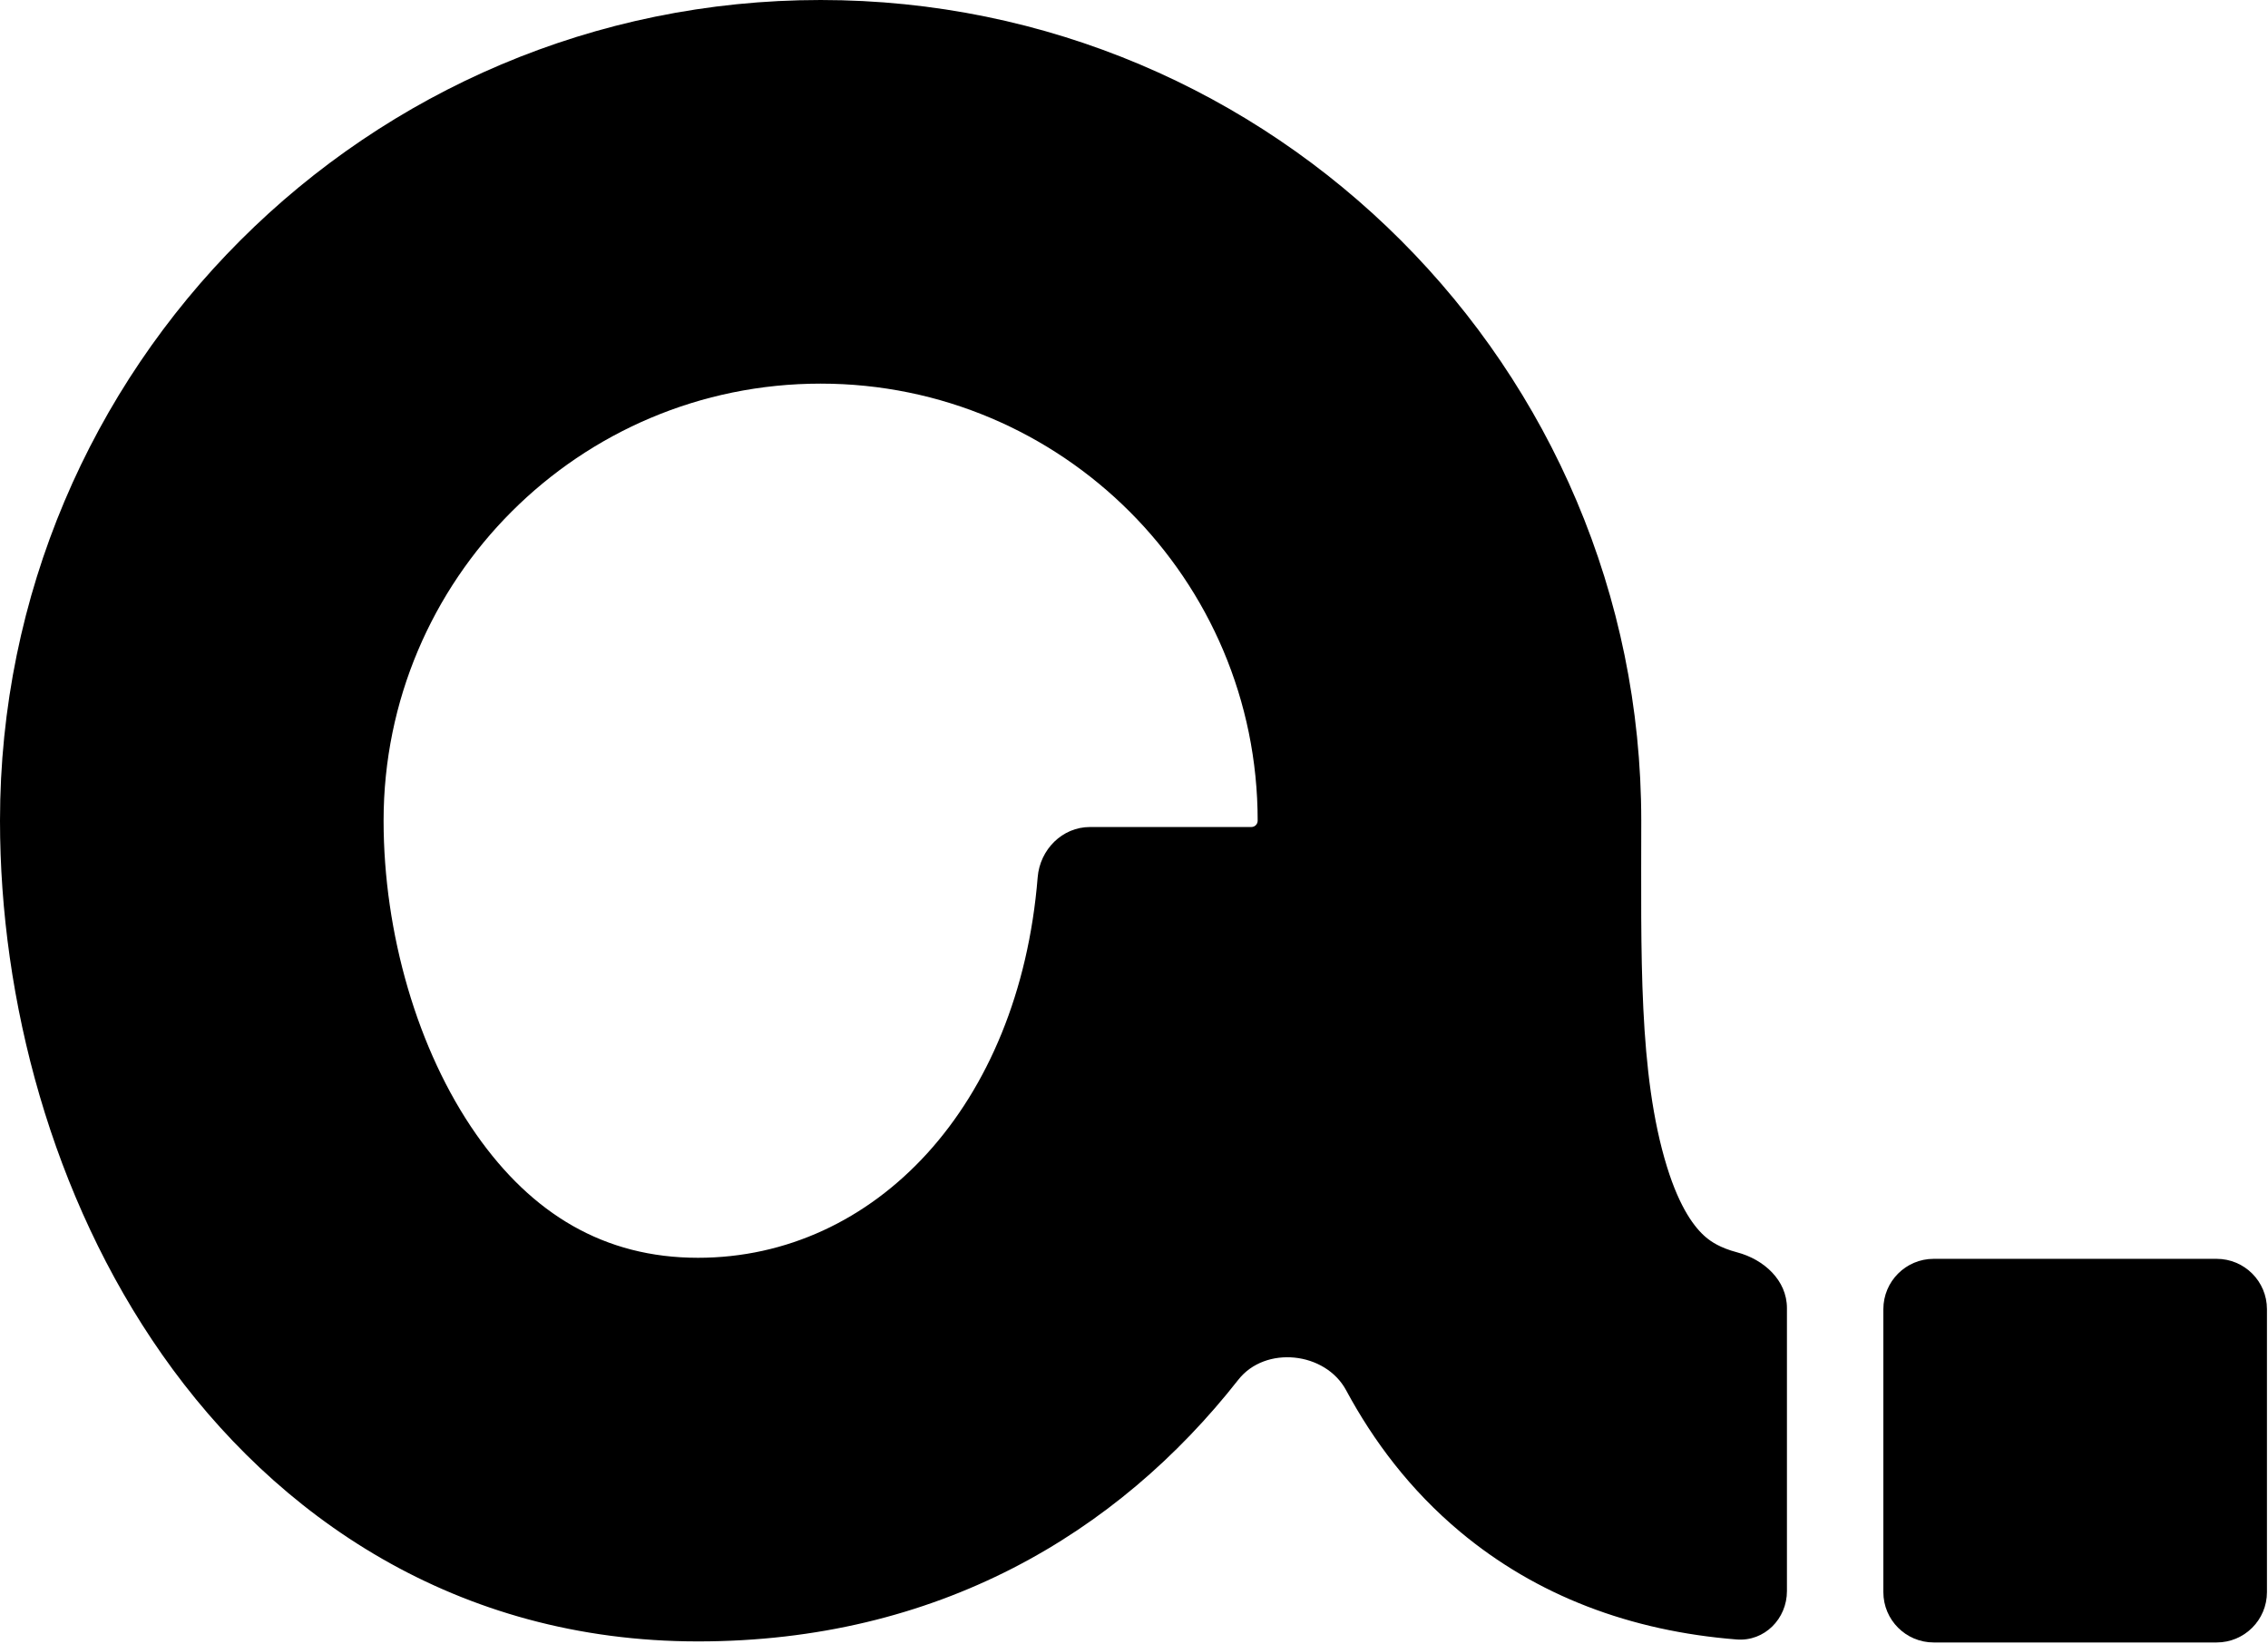
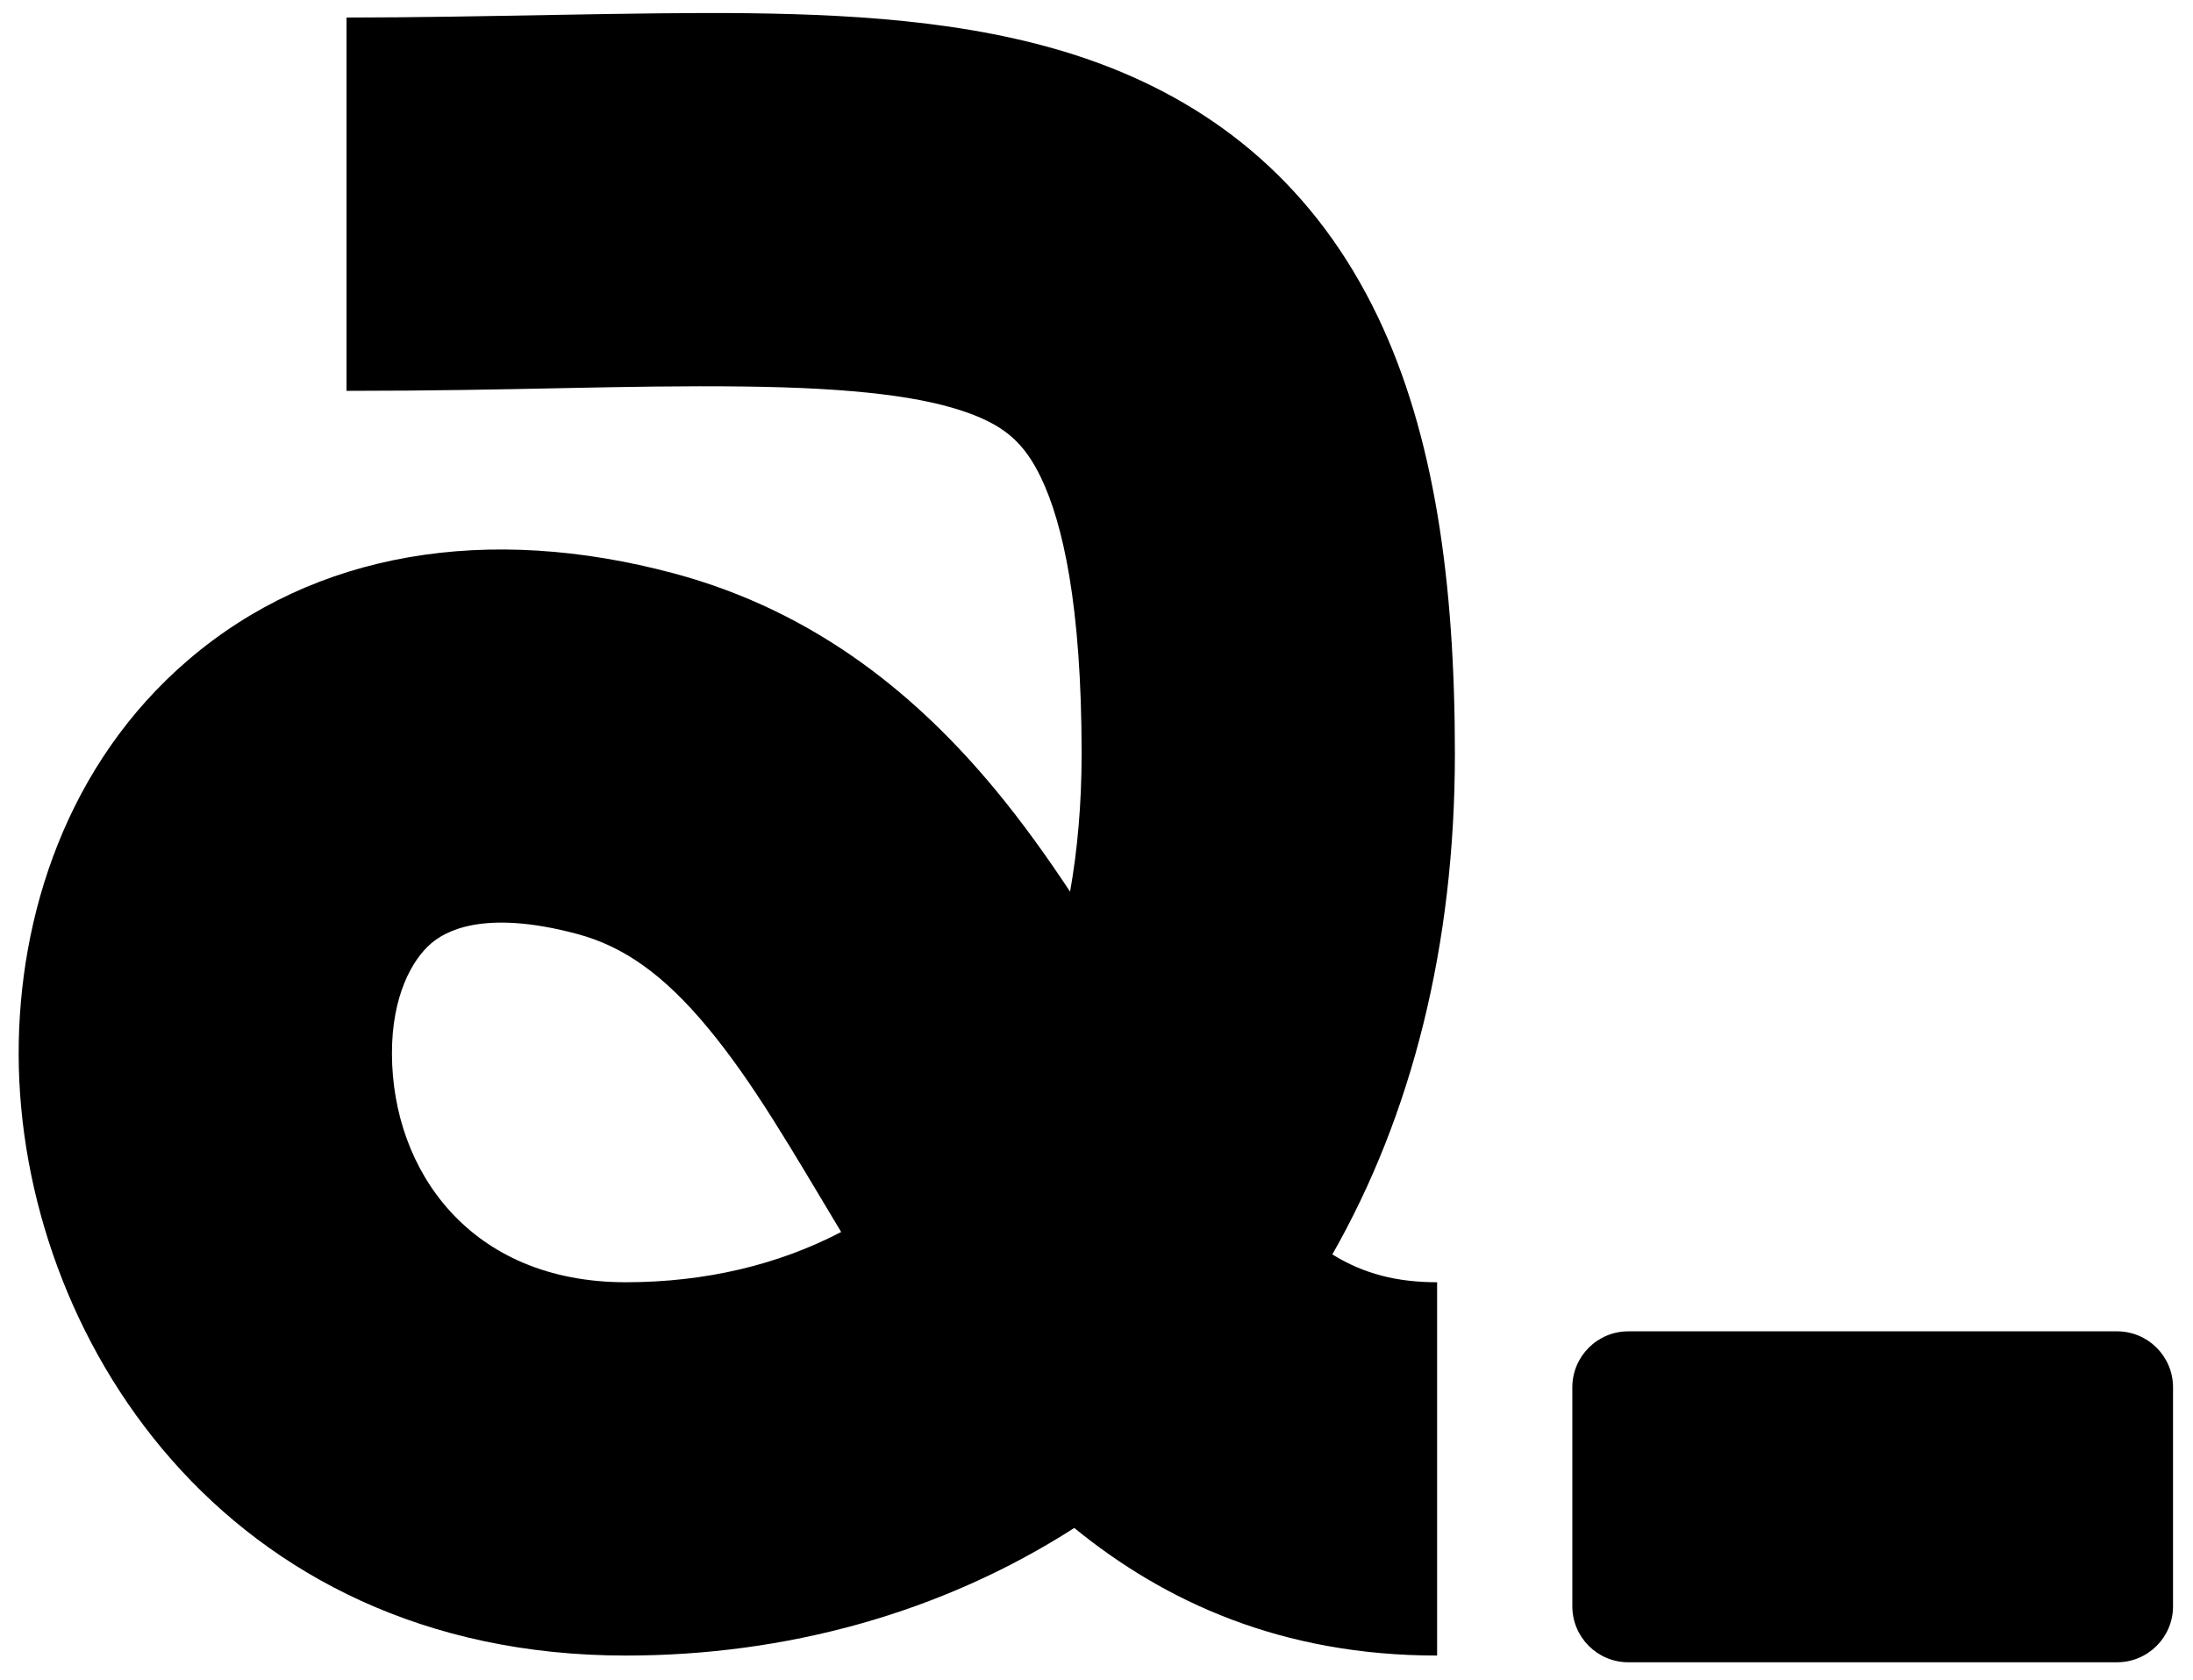
- <svg xmlns="http://www.w3.org/2000/svg" width="1082" height="784" viewBox="0 0 1082 784" fill="none">
-   <path d="M600 391.5C600 276.349 506.651 183 391.5 183C276.349 183 183 276.349 183 391.5C183 444.961 199.068 500.988 227.187 541.12C253.747 579.028 288.181 600 333 600C417.378 600 486.223 527.628 495.045 418.497C496.113 405.286 506.745 394.509 520 394.509H596.985C598.648 394.509 600 393.163 600 391.5ZM783 391.5C783 454.618 781.537 512.253 795.278 556.615C801.439 576.506 808.593 585.812 813.92 590.27C816.268 592.234 820.533 595.241 828.701 597.392C841.519 600.767 852.5 610.745 852.5 624V759C852.5 772.255 841.734 783.114 828.52 782.074C777.88 778.088 733.031 761.198 696.486 730.621C672.723 710.738 655.202 687.348 642.198 663.186C632.309 644.812 603.663 641.741 590.781 658.157C532.985 731.805 446.926 783 333 783C217.819 783 131.503 723.472 77.314 646.13C24.682 571.012 0 477.038 0 391.5C0 175.281 175.281 0 391.5 0C607.719 0 783 175.281 783 391.5Z" fill="black" />
-   <path d="M1057.5 600.5C1070.75 600.5 1081.5 611.245 1081.5 624.5V759.5C1081.5 772.755 1070.75 783.5 1057.5 783.5H922.5C909.245 783.5 898.5 772.755 898.5 759.5V624.5C898.5 611.245 909.245 600.5 922.5 600.5H1057.5Z" fill="black" />
+ <svg xmlns="http://www.w3.org/2000/svg" width="235" height="180" viewBox="-2 79 235 180" fill="none">
+   <path d="M18.163 149.721C31.759 138.071 50.28 135.096 70.23 140.442C85.714 144.592 96.594 153.887 104.637 163.586C107.515 167.056 110.192 170.797 112.669 174.541C113.465 170.055 113.905 165.137 113.905 159.76C113.905 143.781 111.862 135.005 109.565 130.209C107.772 126.465 105.679 124.694 101.932 123.308C97.067 121.509 89.688 120.561 77.716 120.414C64.807 120.255 53.309 120.879 35.134 120.879V80.879C49.428 80.879 66.51 80.272 78.208 80.417C90.844 80.573 104.099 81.461 115.809 85.793C128.638 90.538 139.061 99.192 145.641 112.931C151.717 125.618 153.905 141.381 153.905 159.76C153.905 180.288 149.3 198.446 140.772 213.409C144.143 215.498 147.711 216.391 152 216.391V256.391C135.341 256.391 122.811 250.627 113.12 242.718C98.879 251.856 82.214 256.391 65.053 256.391C21.967 256.391 0.11 221.954 0 192.082C-0.054 177.123 5.187 160.84 18.163 149.721ZM59.876 179.08C49.636 176.336 45.592 178.894 44.19 180.095C42.168 181.828 39.978 185.714 40 191.935C40.046 204.424 48.38 216.391 65.053 216.391C73.617 216.391 81.43 214.507 88.139 211.007C82.71 201.967 78.732 195.009 73.847 189.119C69.124 183.423 64.816 180.404 59.876 179.08Z" fill="black" />
+   <rect x="166.49" y="221.65" width="64.37" height="35.46" rx="6" fill="black" />
</svg>
